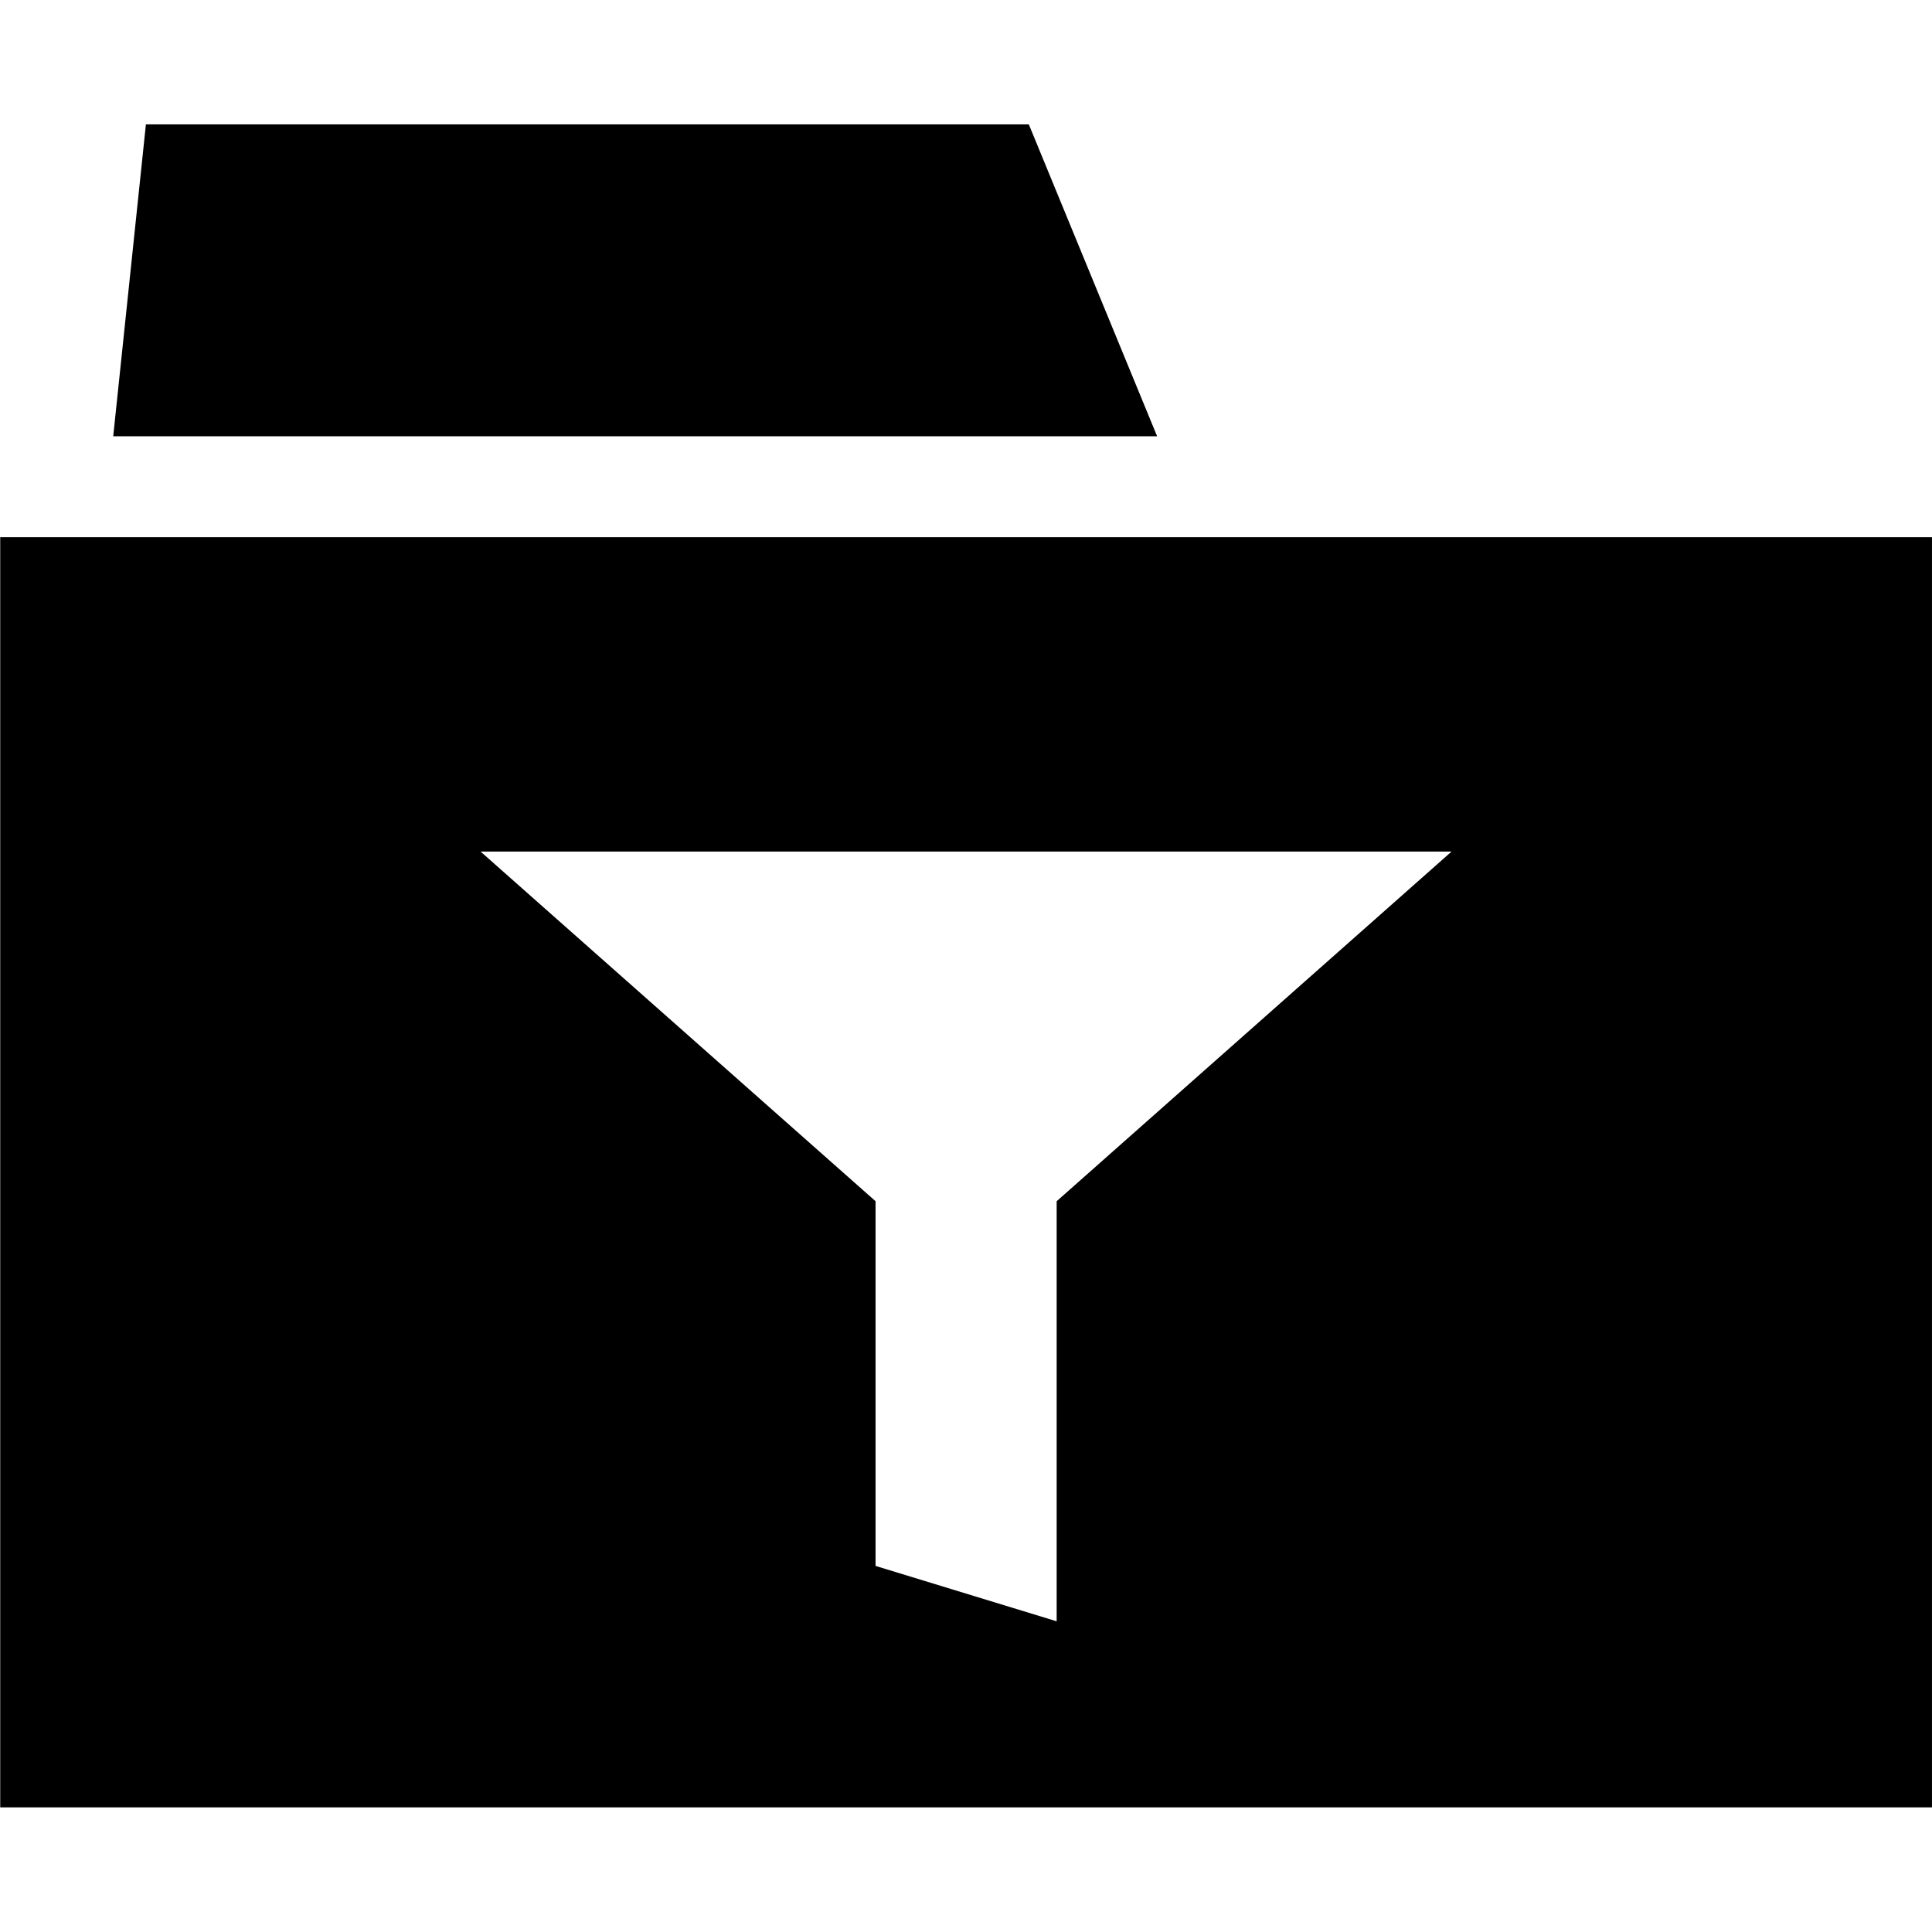
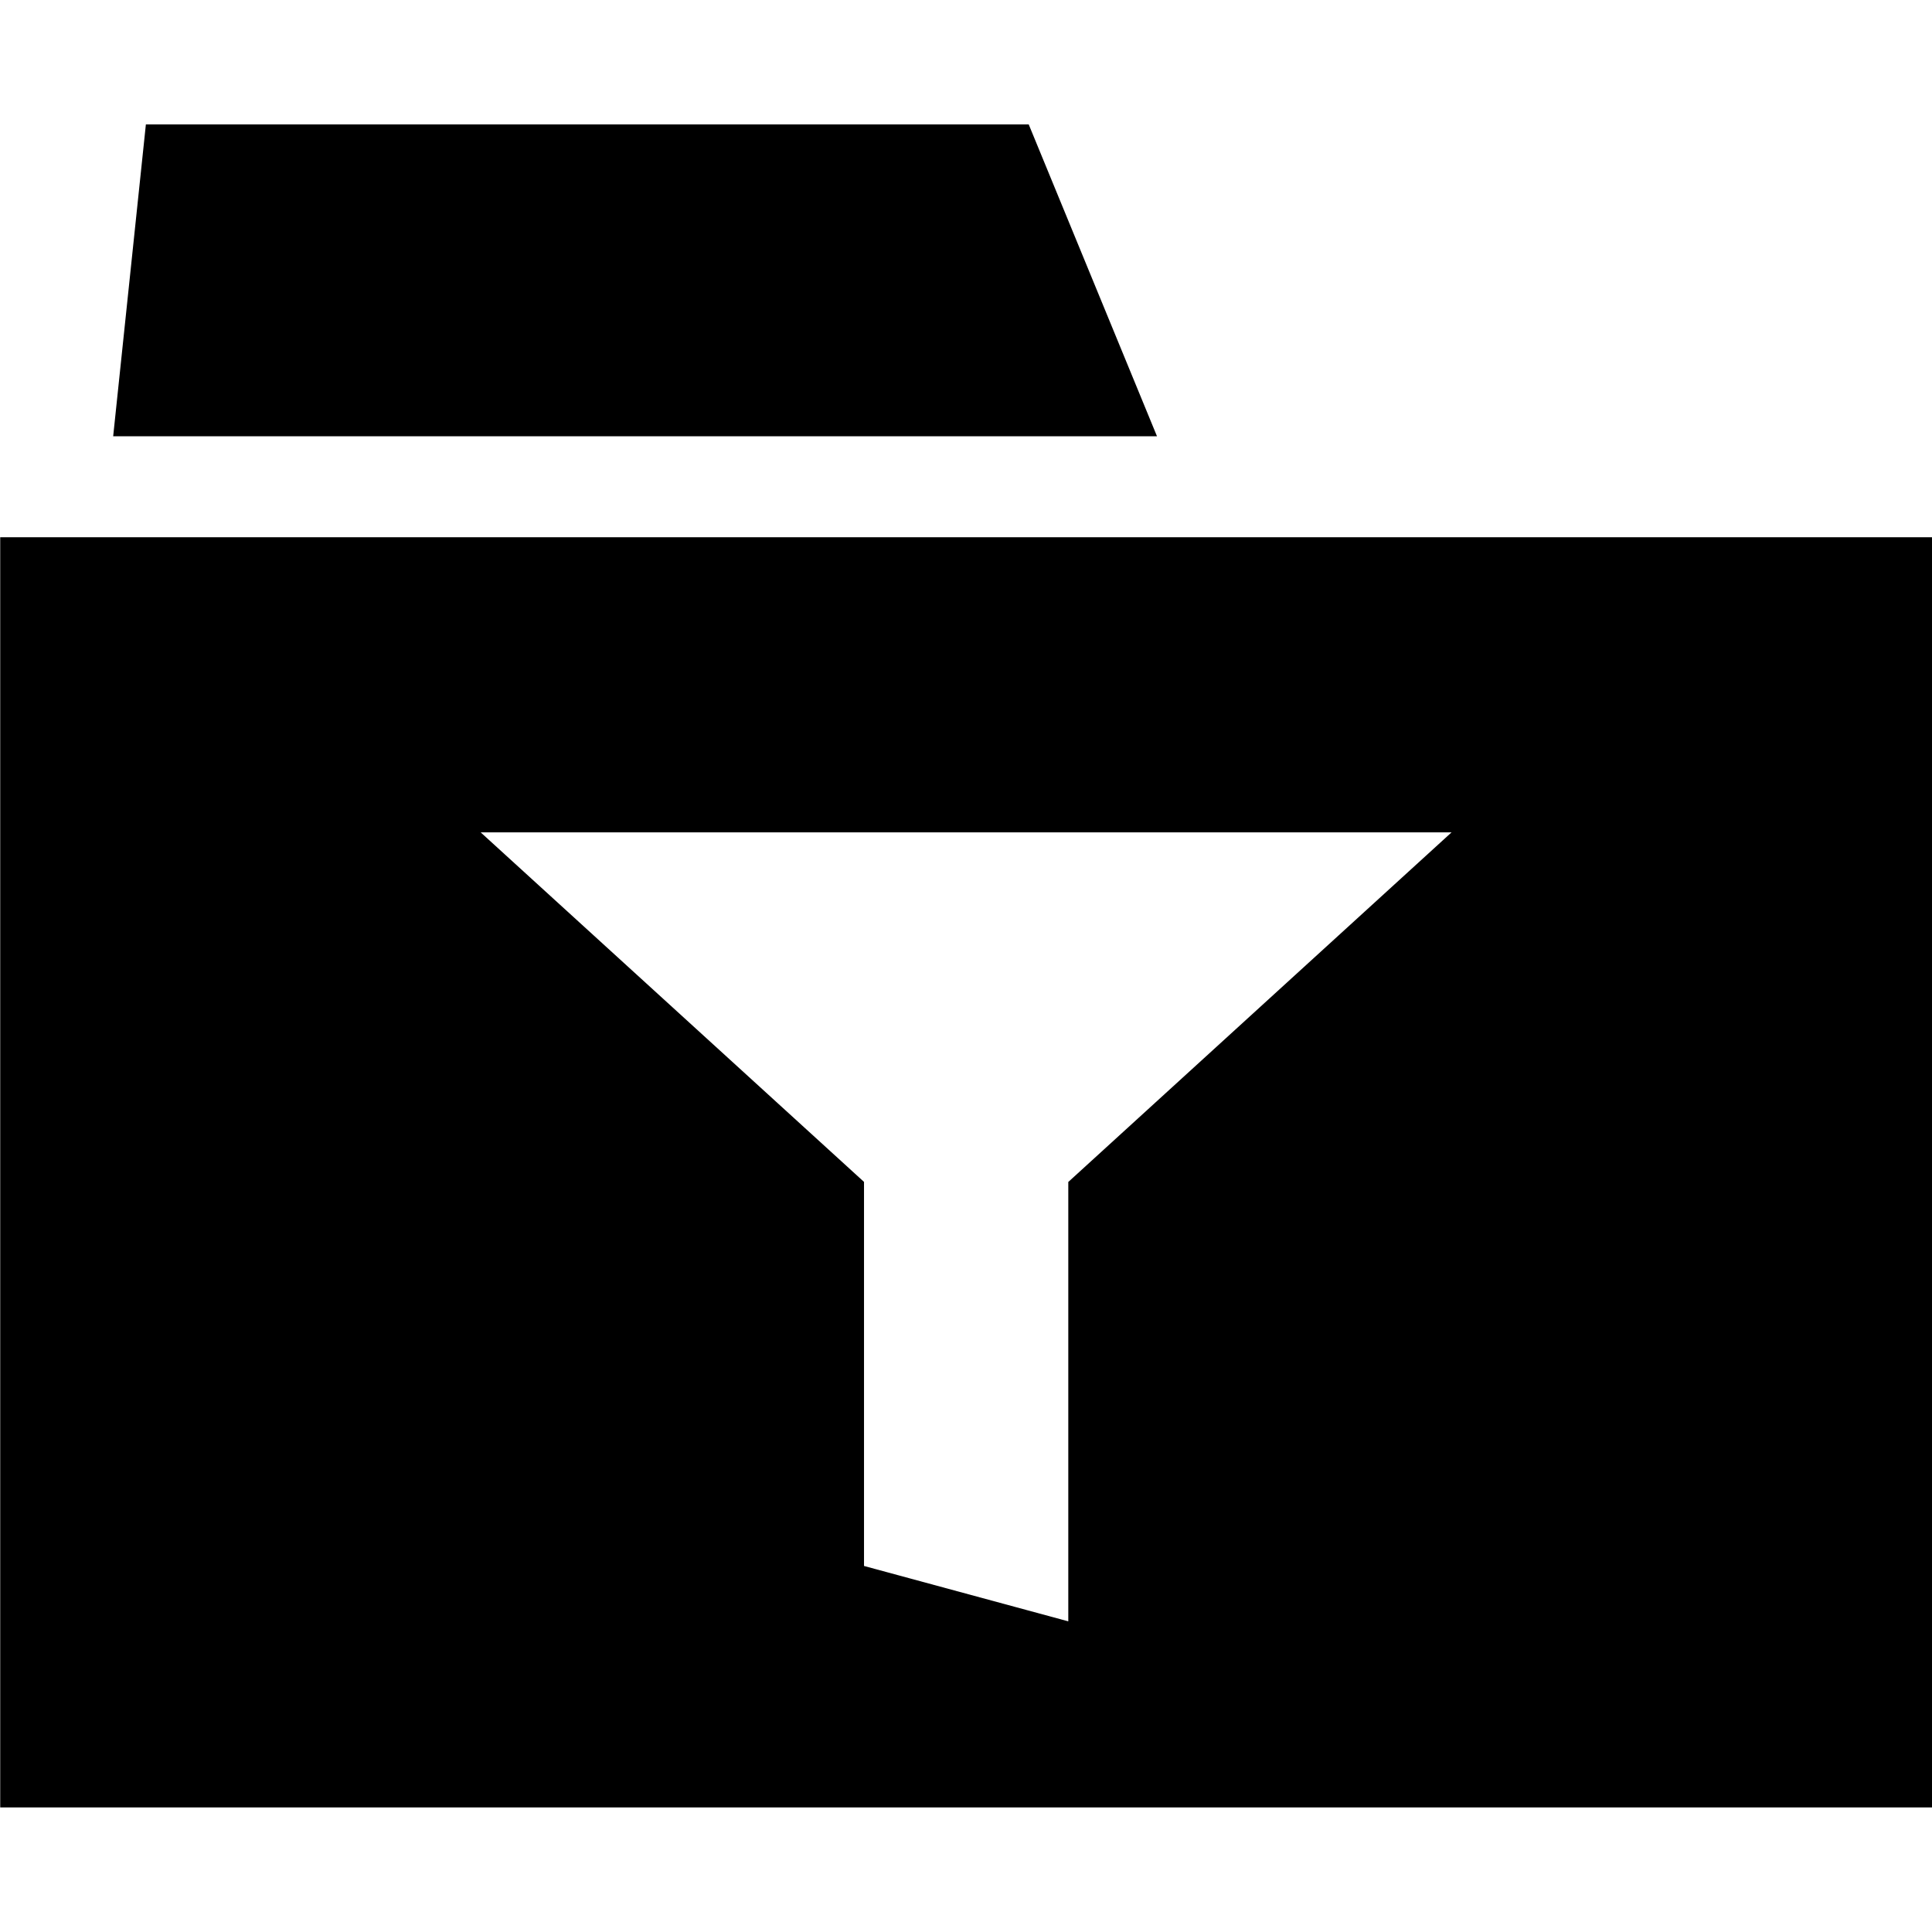
<svg xmlns="http://www.w3.org/2000/svg" width="1000" height="1000" id="svg3888" version="1.1">
  <defs id="defs3890" />
  <g id="layer1" transform="translate(0,-52.36218)">
    <g style="display:inline" id="g3582" transform="matrix(40.88702,0,0,40.88702,2575.176,-58573.169)">
-       <g transform="matrix(1.018943,0,0,1.018943,-102.7503,186.0505)" style="display:inline" id="g6786">
-         <rect ry="0" y="1224.595" x="39.028" height="24" width="24" id="rect25647" style="fill:none;stroke:none" />
-         <path d="m 39.031,1231.268 0,15.781 24,0 0,-15.781 -24,0 z m 5.969,3.906 12.062,0 -4.906,4.344 0,5.219 -2.25,-0.688 0,-4.531 L 45,1235.175 z m -4.159,-9.035 -0.406,3.875 12.969,0 -1.594,-3.875 z" style="fill:#000000;stroke:none" id="path25653" />
-       </g>
+       <path id="path25653" style="fill:#000000;stroke:none" d="m -62.98,1440.643 0,16.08 24.455,0 0,-16.08 z m 6.082,3.736 12.291,0 -4.852,4.426 0,5.562 -2.586,-0.701 0,-4.862 z m -4.238,-8.962 -0.414,3.948 13.214,0 -1.624,-3.948 z" />
    </g>
  </g>
</svg>
